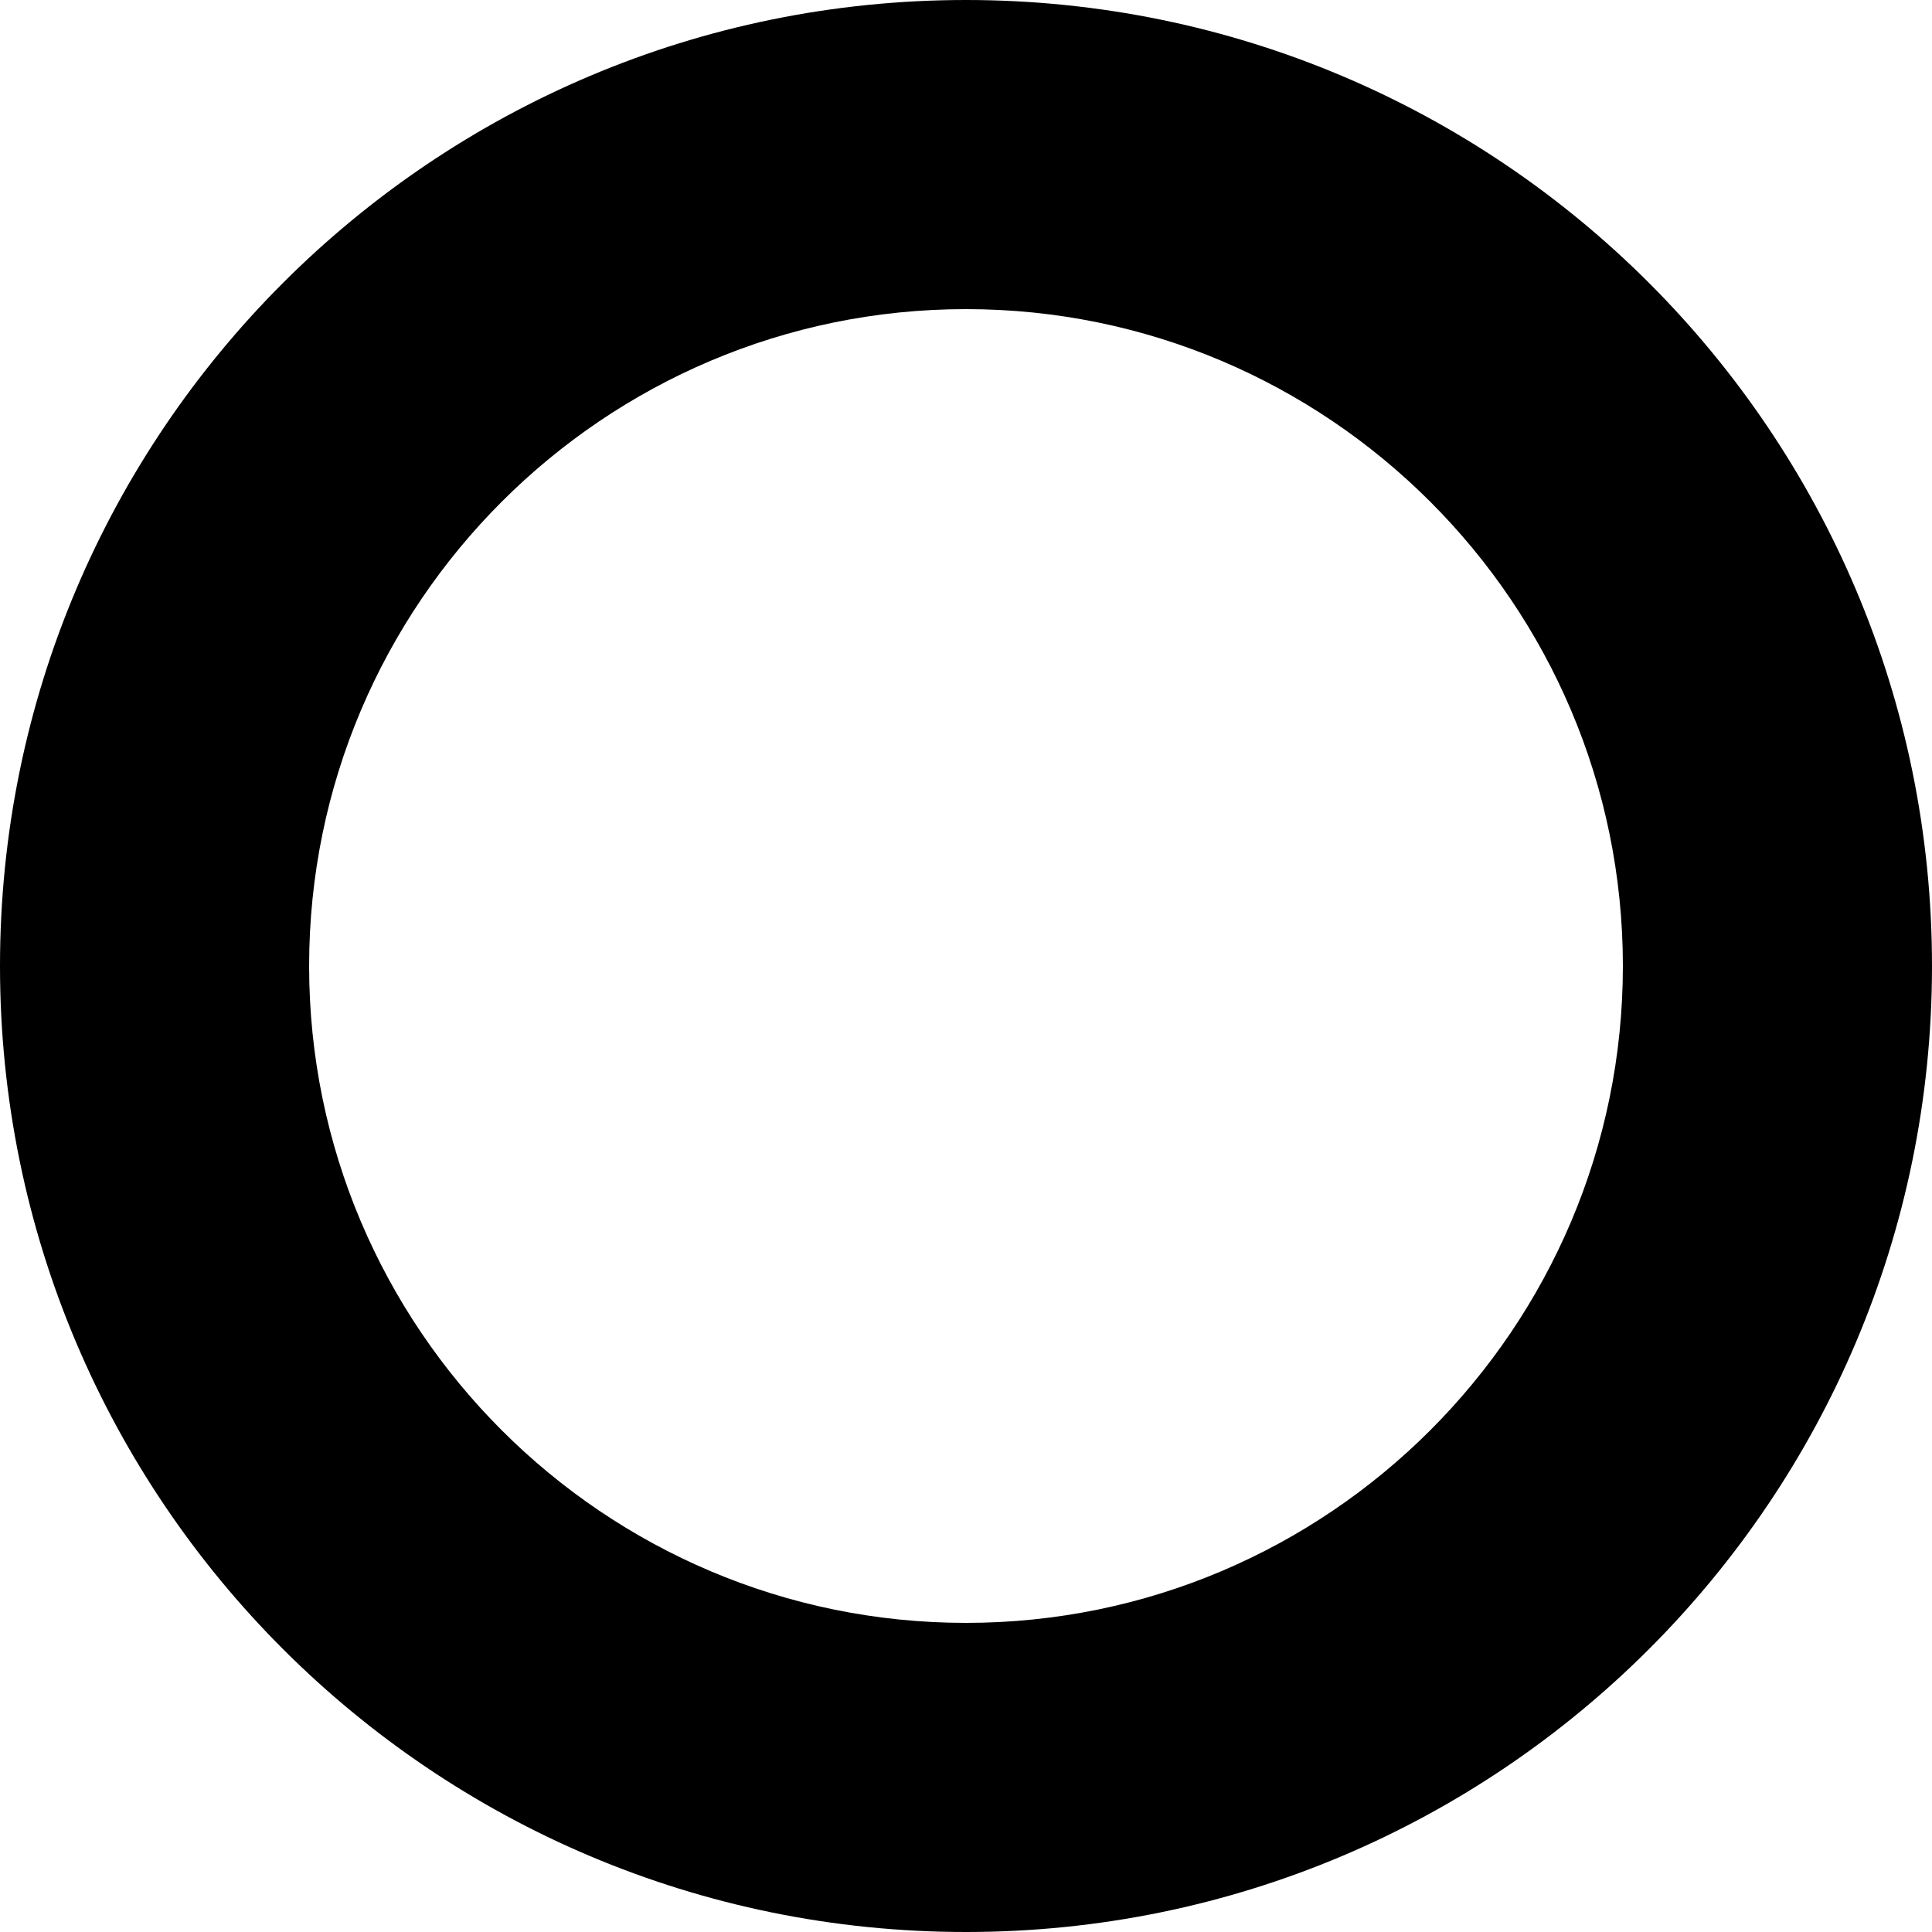
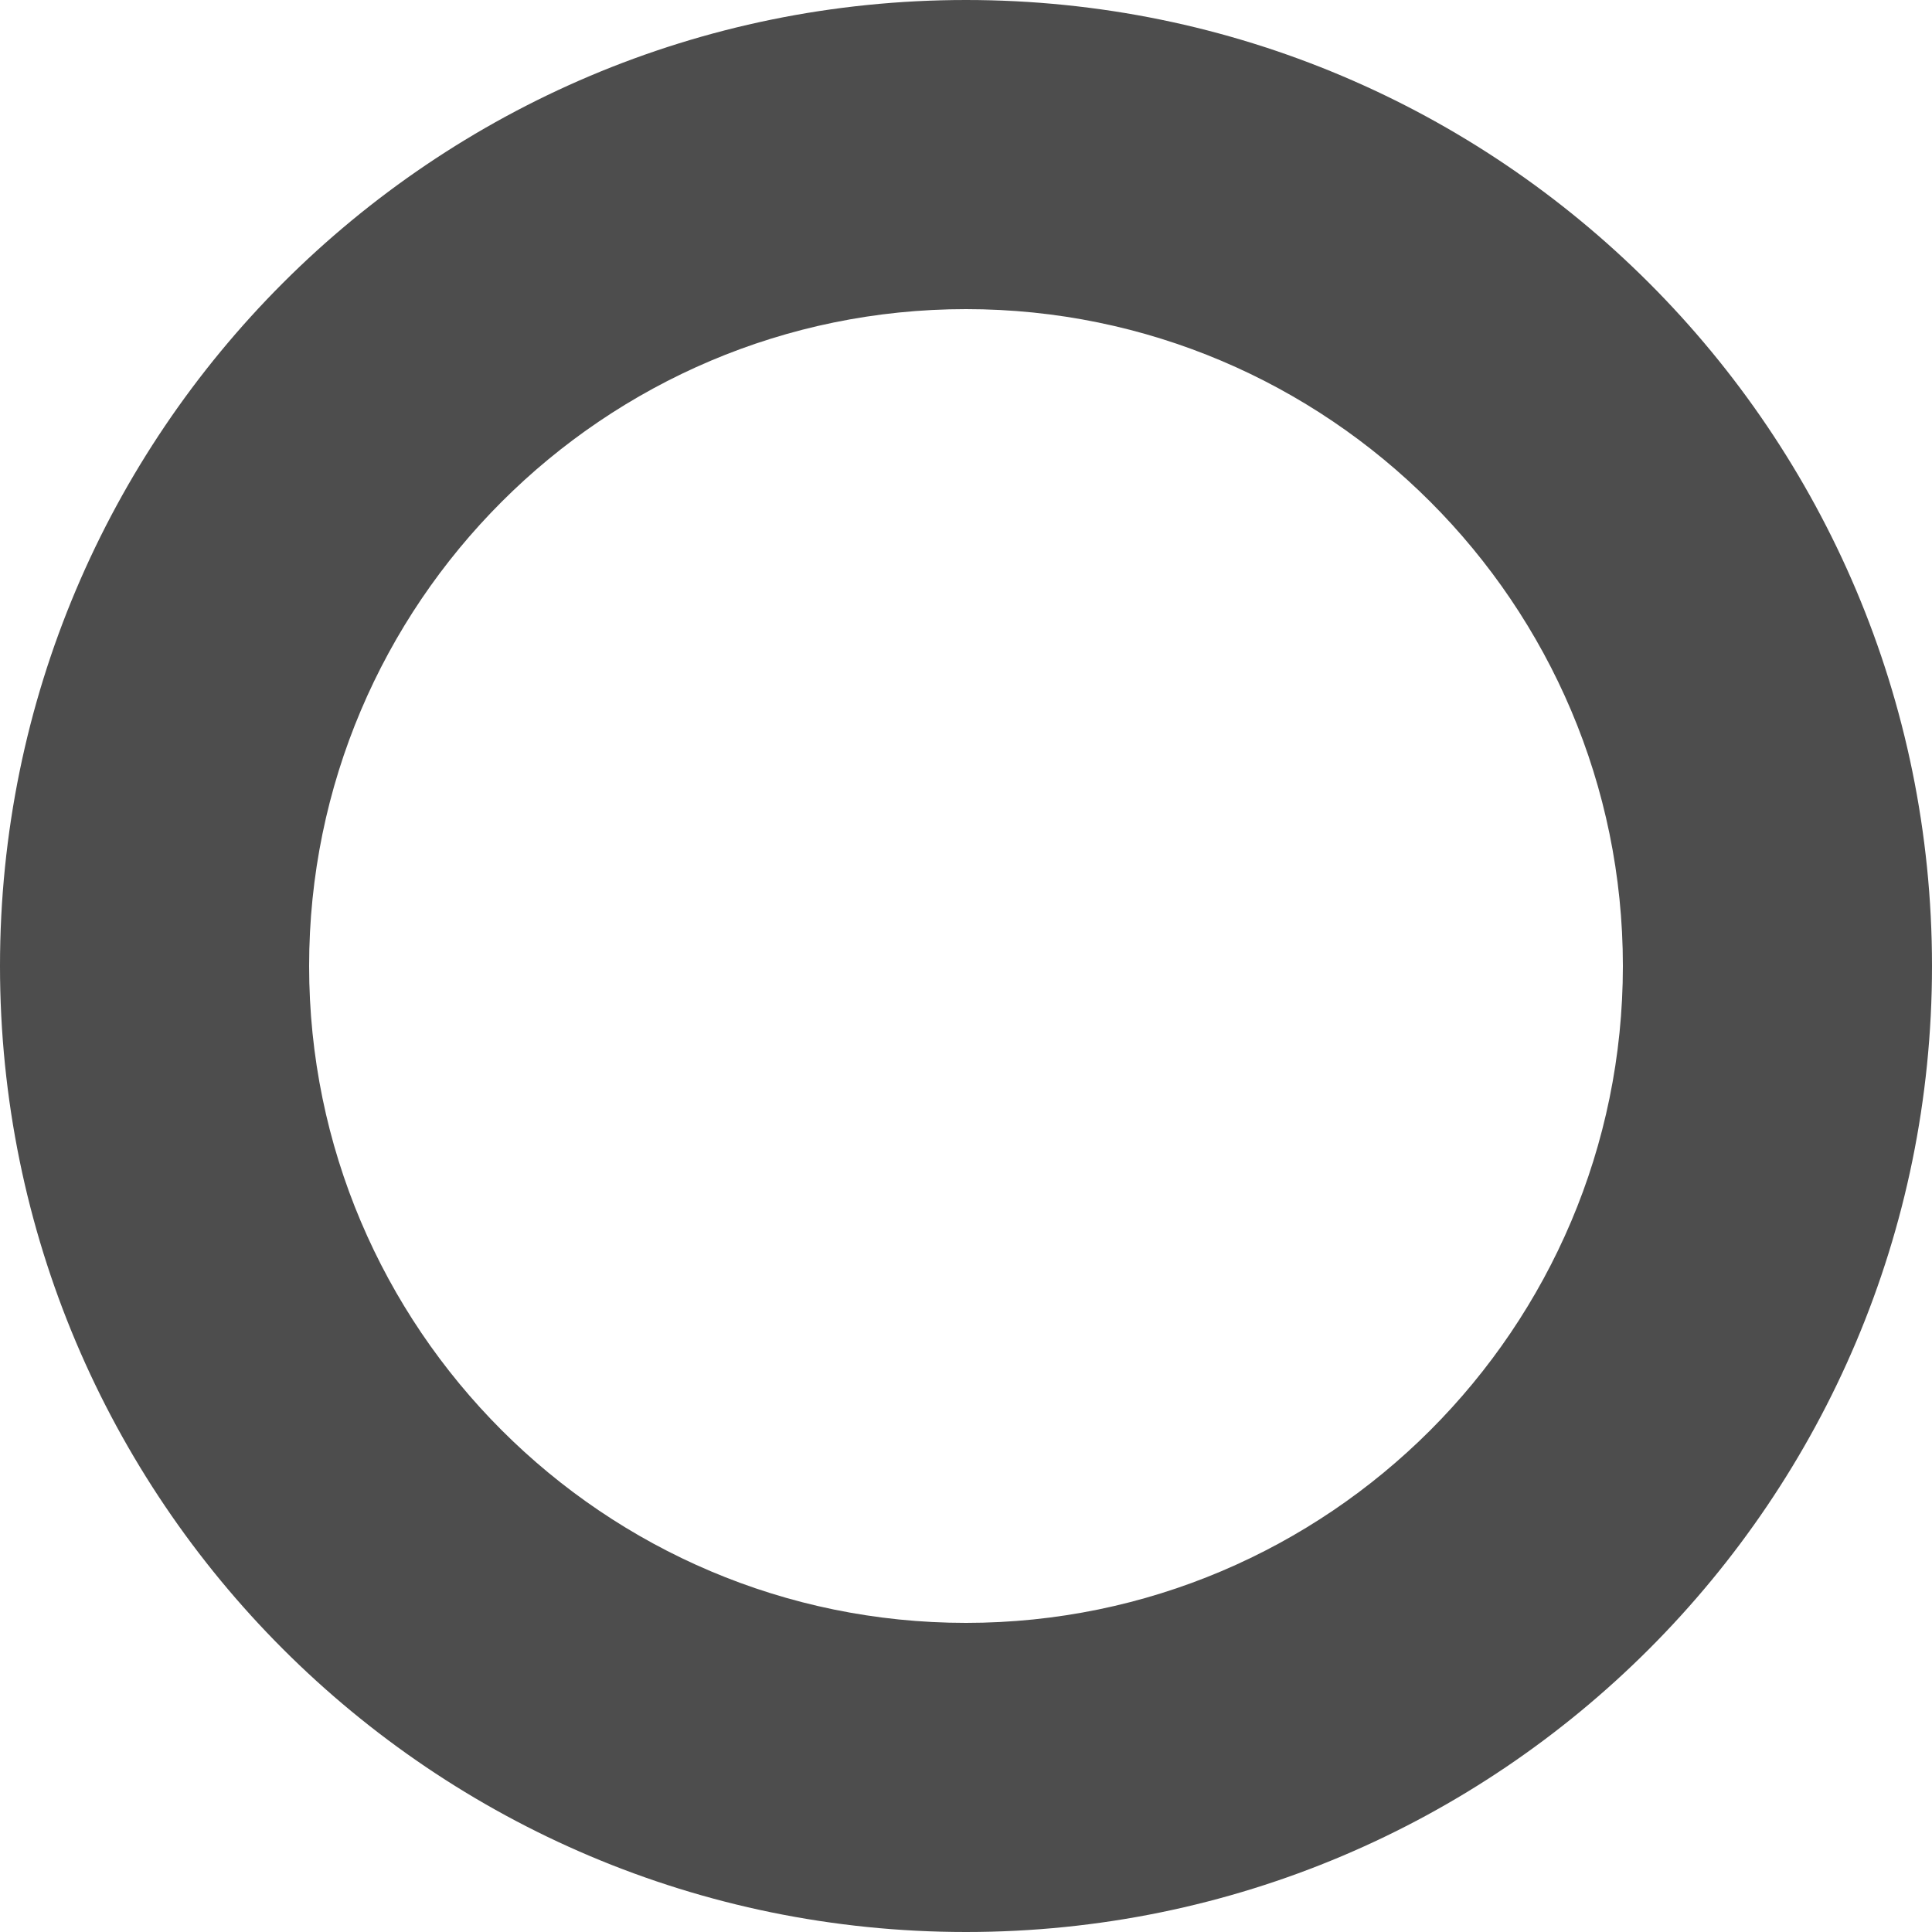
<svg xmlns="http://www.w3.org/2000/svg" version="1.1" id="Layer_1" x="0px" y="0px" width="25px" height="25px" viewBox="0 0 25 25" enable-background="new 0 0 25 25" xml:space="preserve">
-   <path d="M12.5,4c4.687,0,8.5,3.813,8.5,8.5c0,4.687-3.813,8.5-8.5,8.5C7.813,21,4,17.187,4,12.5C4,7.813,7.813,4,12.5,4 M12.5,0  C5.597,0,0,5.597,0,12.5S5.597,25,12.5,25S25,19.403,25,12.5S19.403,0,12.5,0L12.5,0z" />
+   <path fill="#4d4d4d" d="M12.5,4c4.687,0,8.5,3.813,8.5,8.5c0,4.687-3.813,8.5-8.5,8.5C7.813,21,4,17.187,4,12.5C4,7.813,7.813,4,12.5,4 M12.5,0  C5.597,0,0,5.597,0,12.5S5.597,25,12.5,25S25,19.403,25,12.5S19.403,0,12.5,0L12.5,0z" />
</svg>
